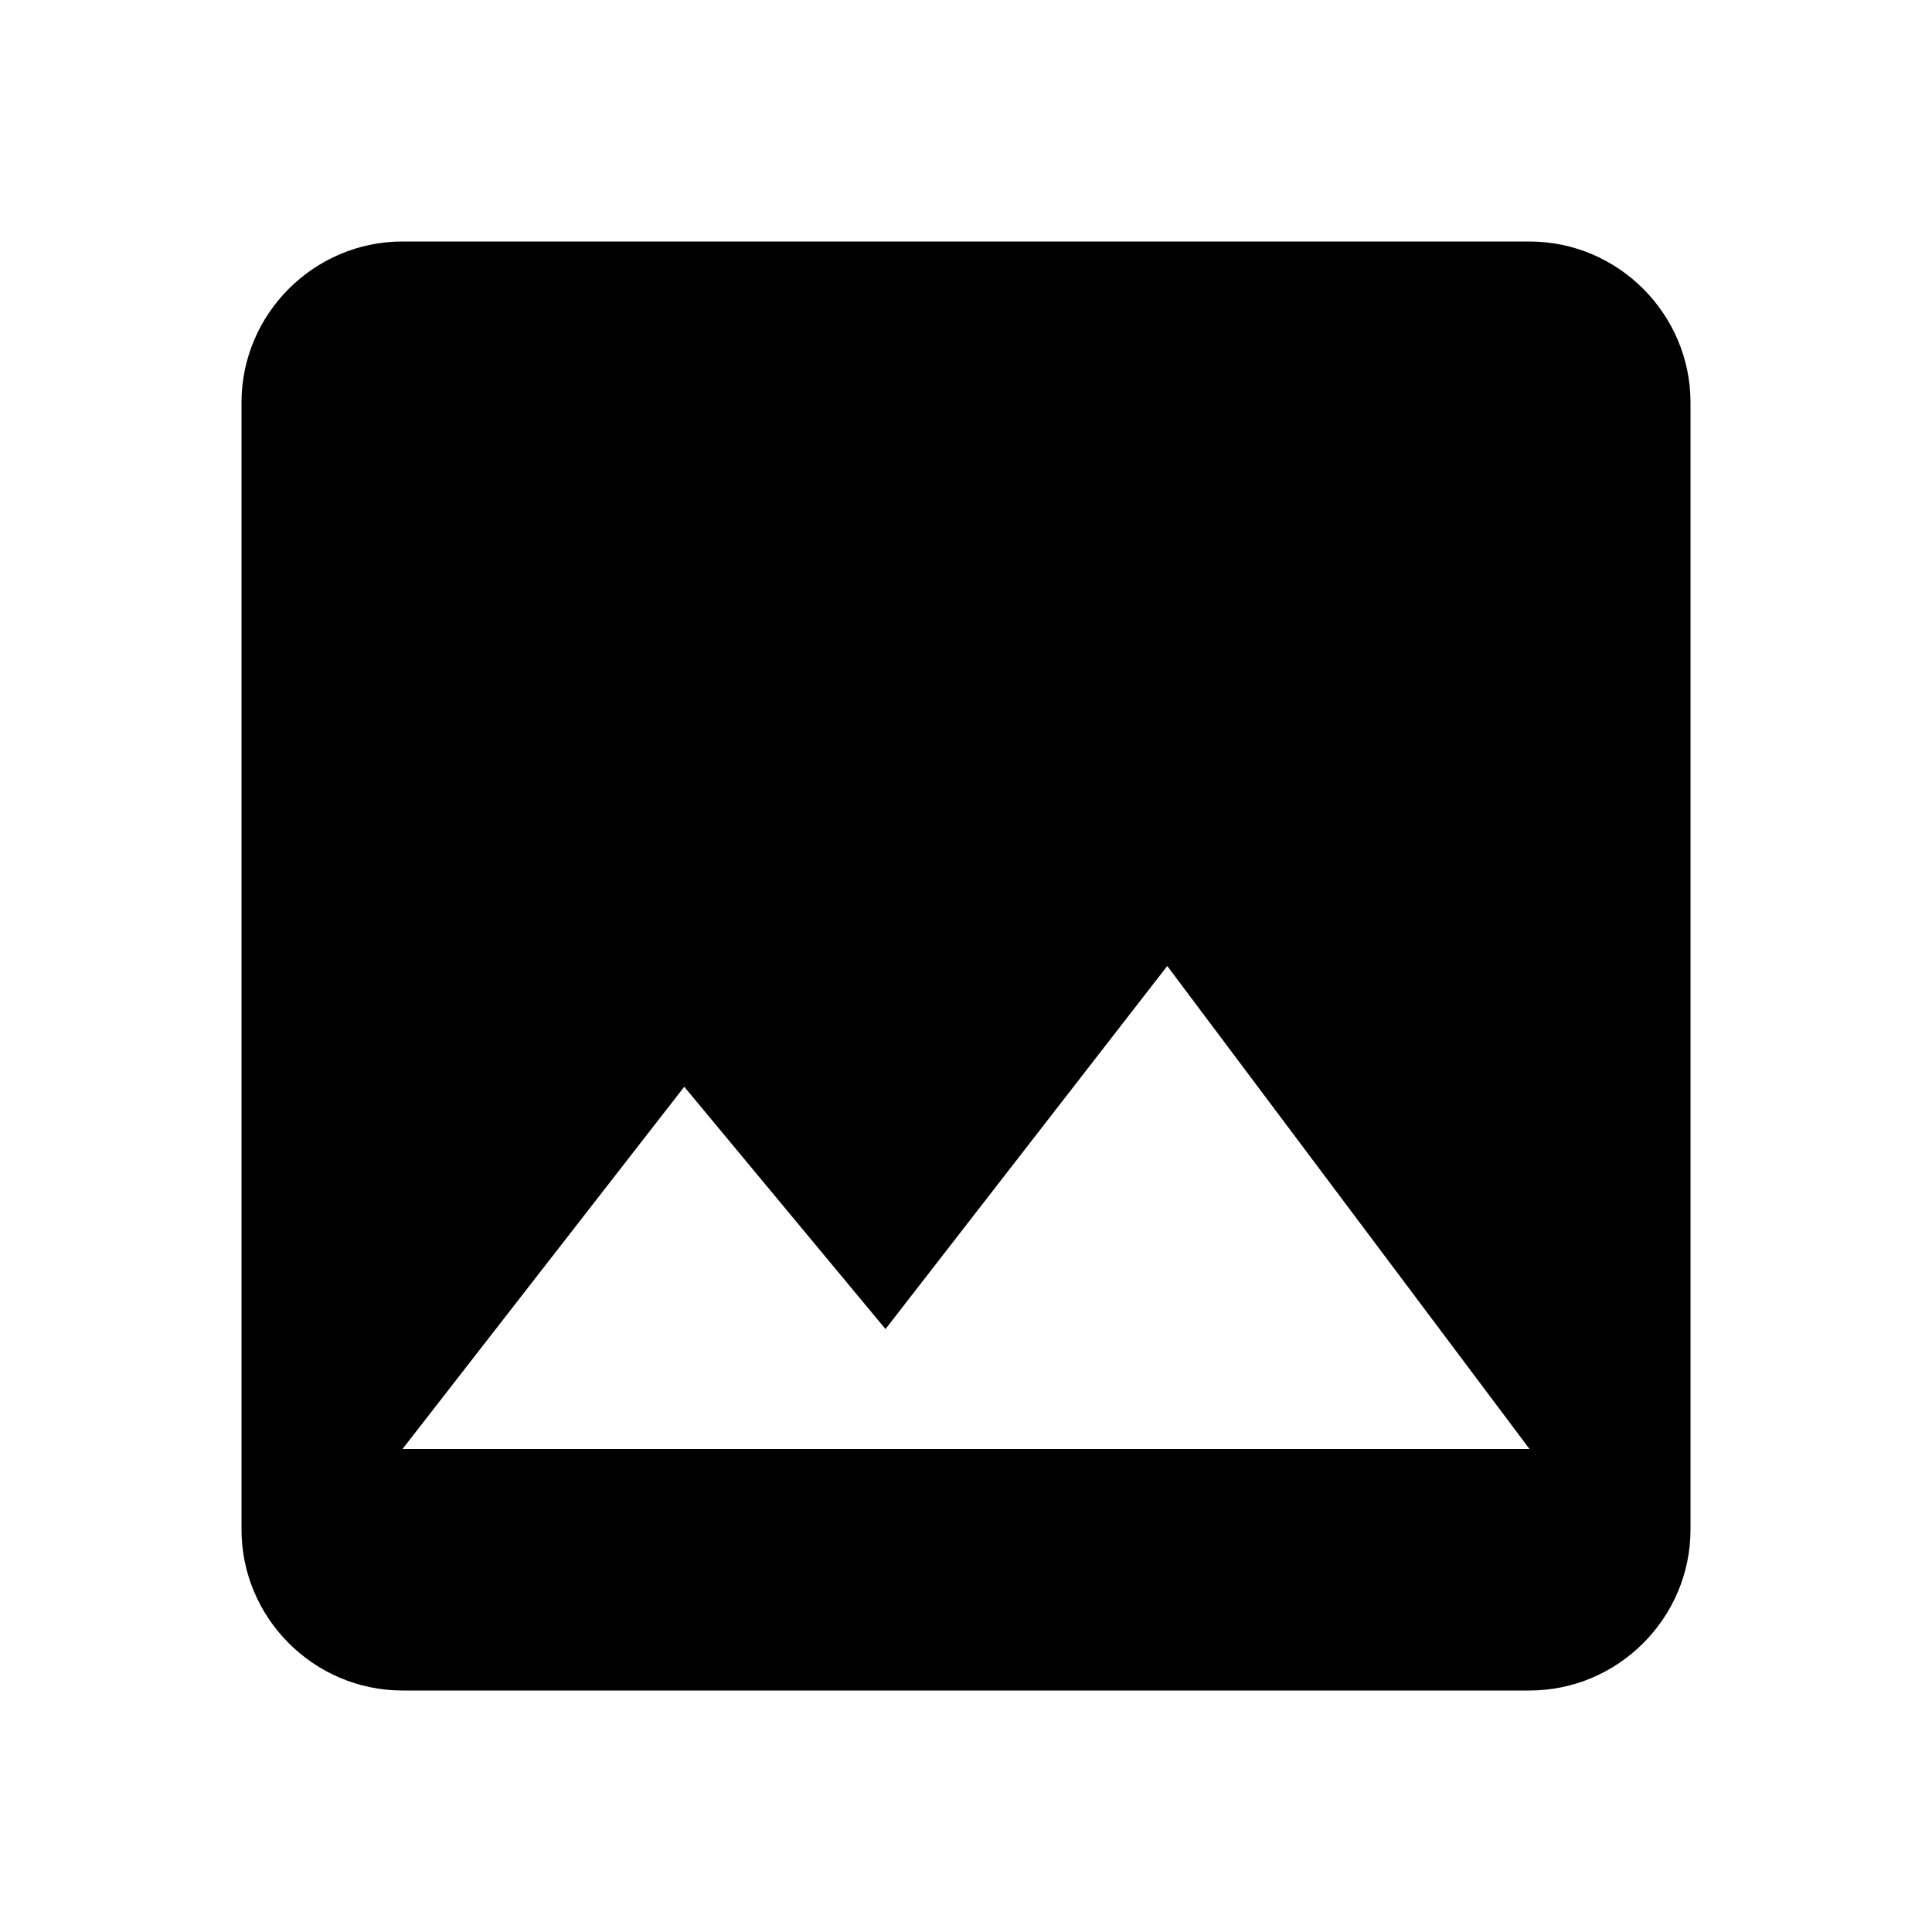
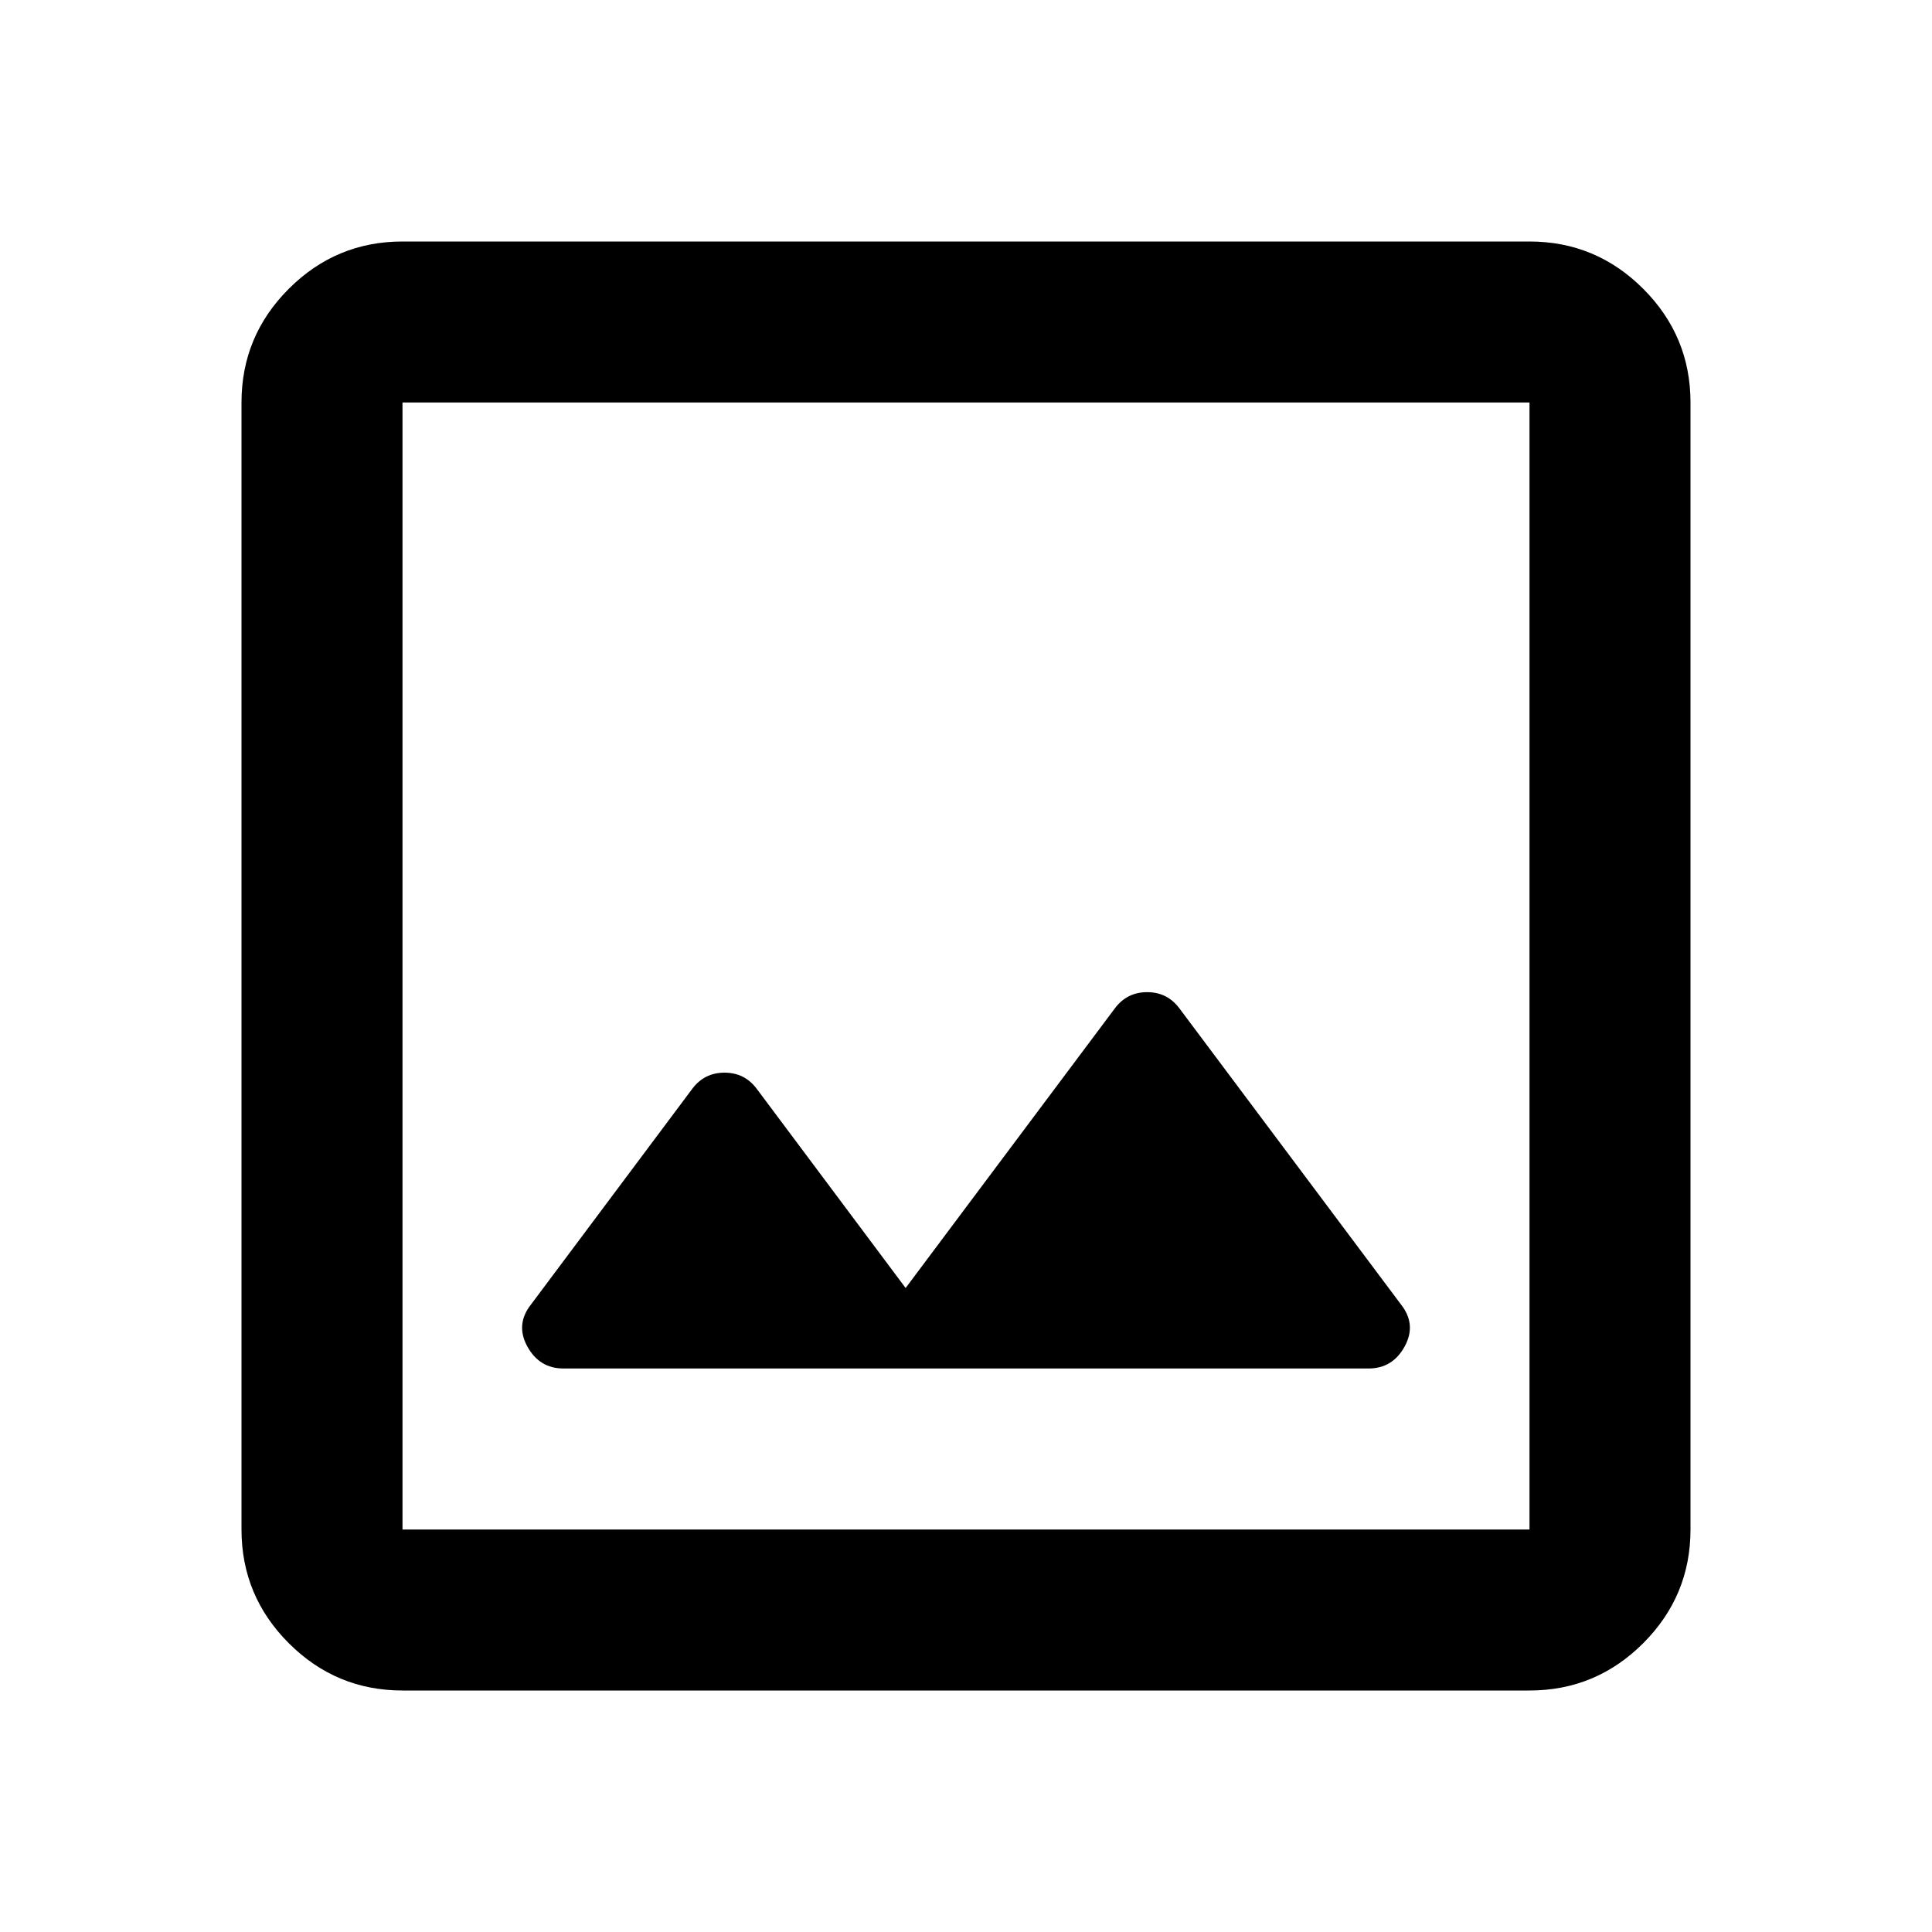
- <svg xmlns="http://www.w3.org/2000/svg" height="24px" viewBox="0 0 24 24" width="24px">
-   <path d="M21 19V5c0-1.1-.9-2-2-2H5c-1.1 0-2 .9-2 2v14c0 1.1.9 2 2 2h14c1.1 0 2-.9 2-2zM8.5 13.5l2.5 3.01L14.5 12l4.5 6H5l3.5-4.5z" />
+ <svg xmlns="http://www.w3.org/2000/svg" height="24" viewBox="0 -960 960 960" width="24">
+   <path d="M200-120q-33 0-56.5-23.5T120-200v-560q0-33 23.5-56.5T200-840h560q33 0 56.5 23.5T840-760v560q0 33-23.5 56.5T760-120H200Zm0-80h560v-560H200v560Zm0 0v-560 560Zm80-80h400q12 0 18-11t-2-21L586-459q-6-8-16-8t-16 8L450-320l-74-99q-6-8-16-8t-16 8l-80 107q-8 10-2 21t18 11Z" />
</svg>
